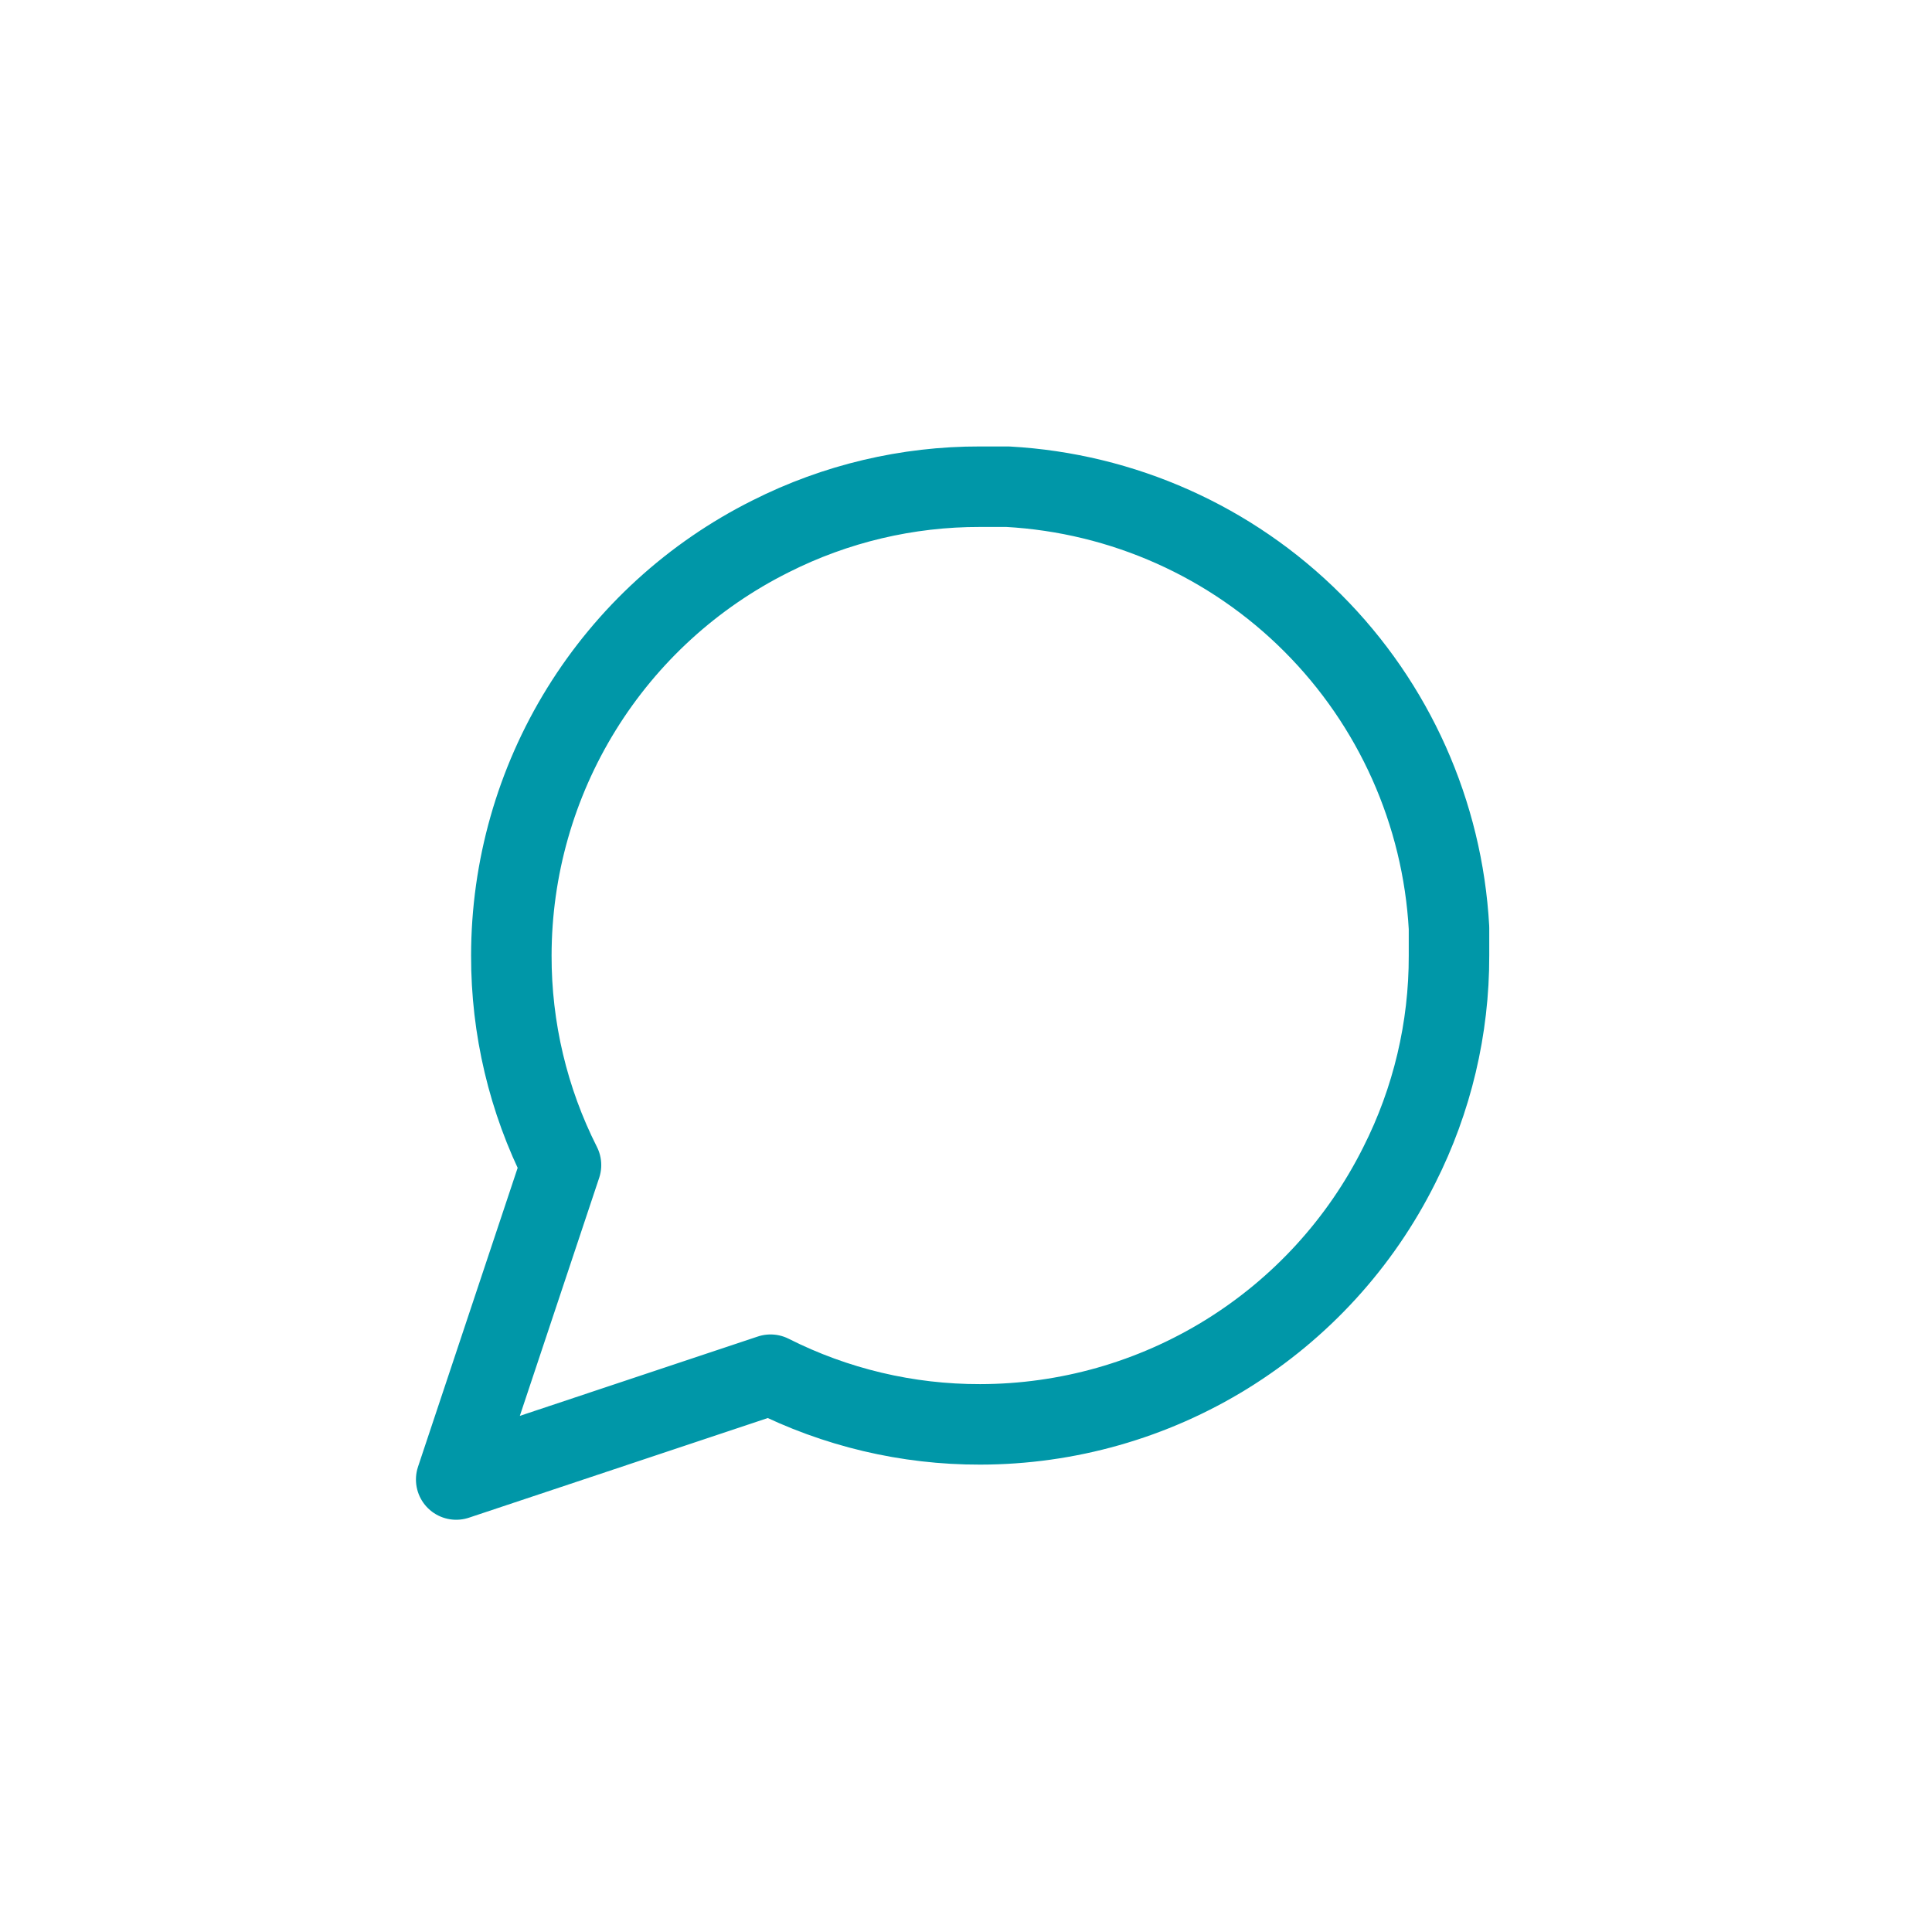
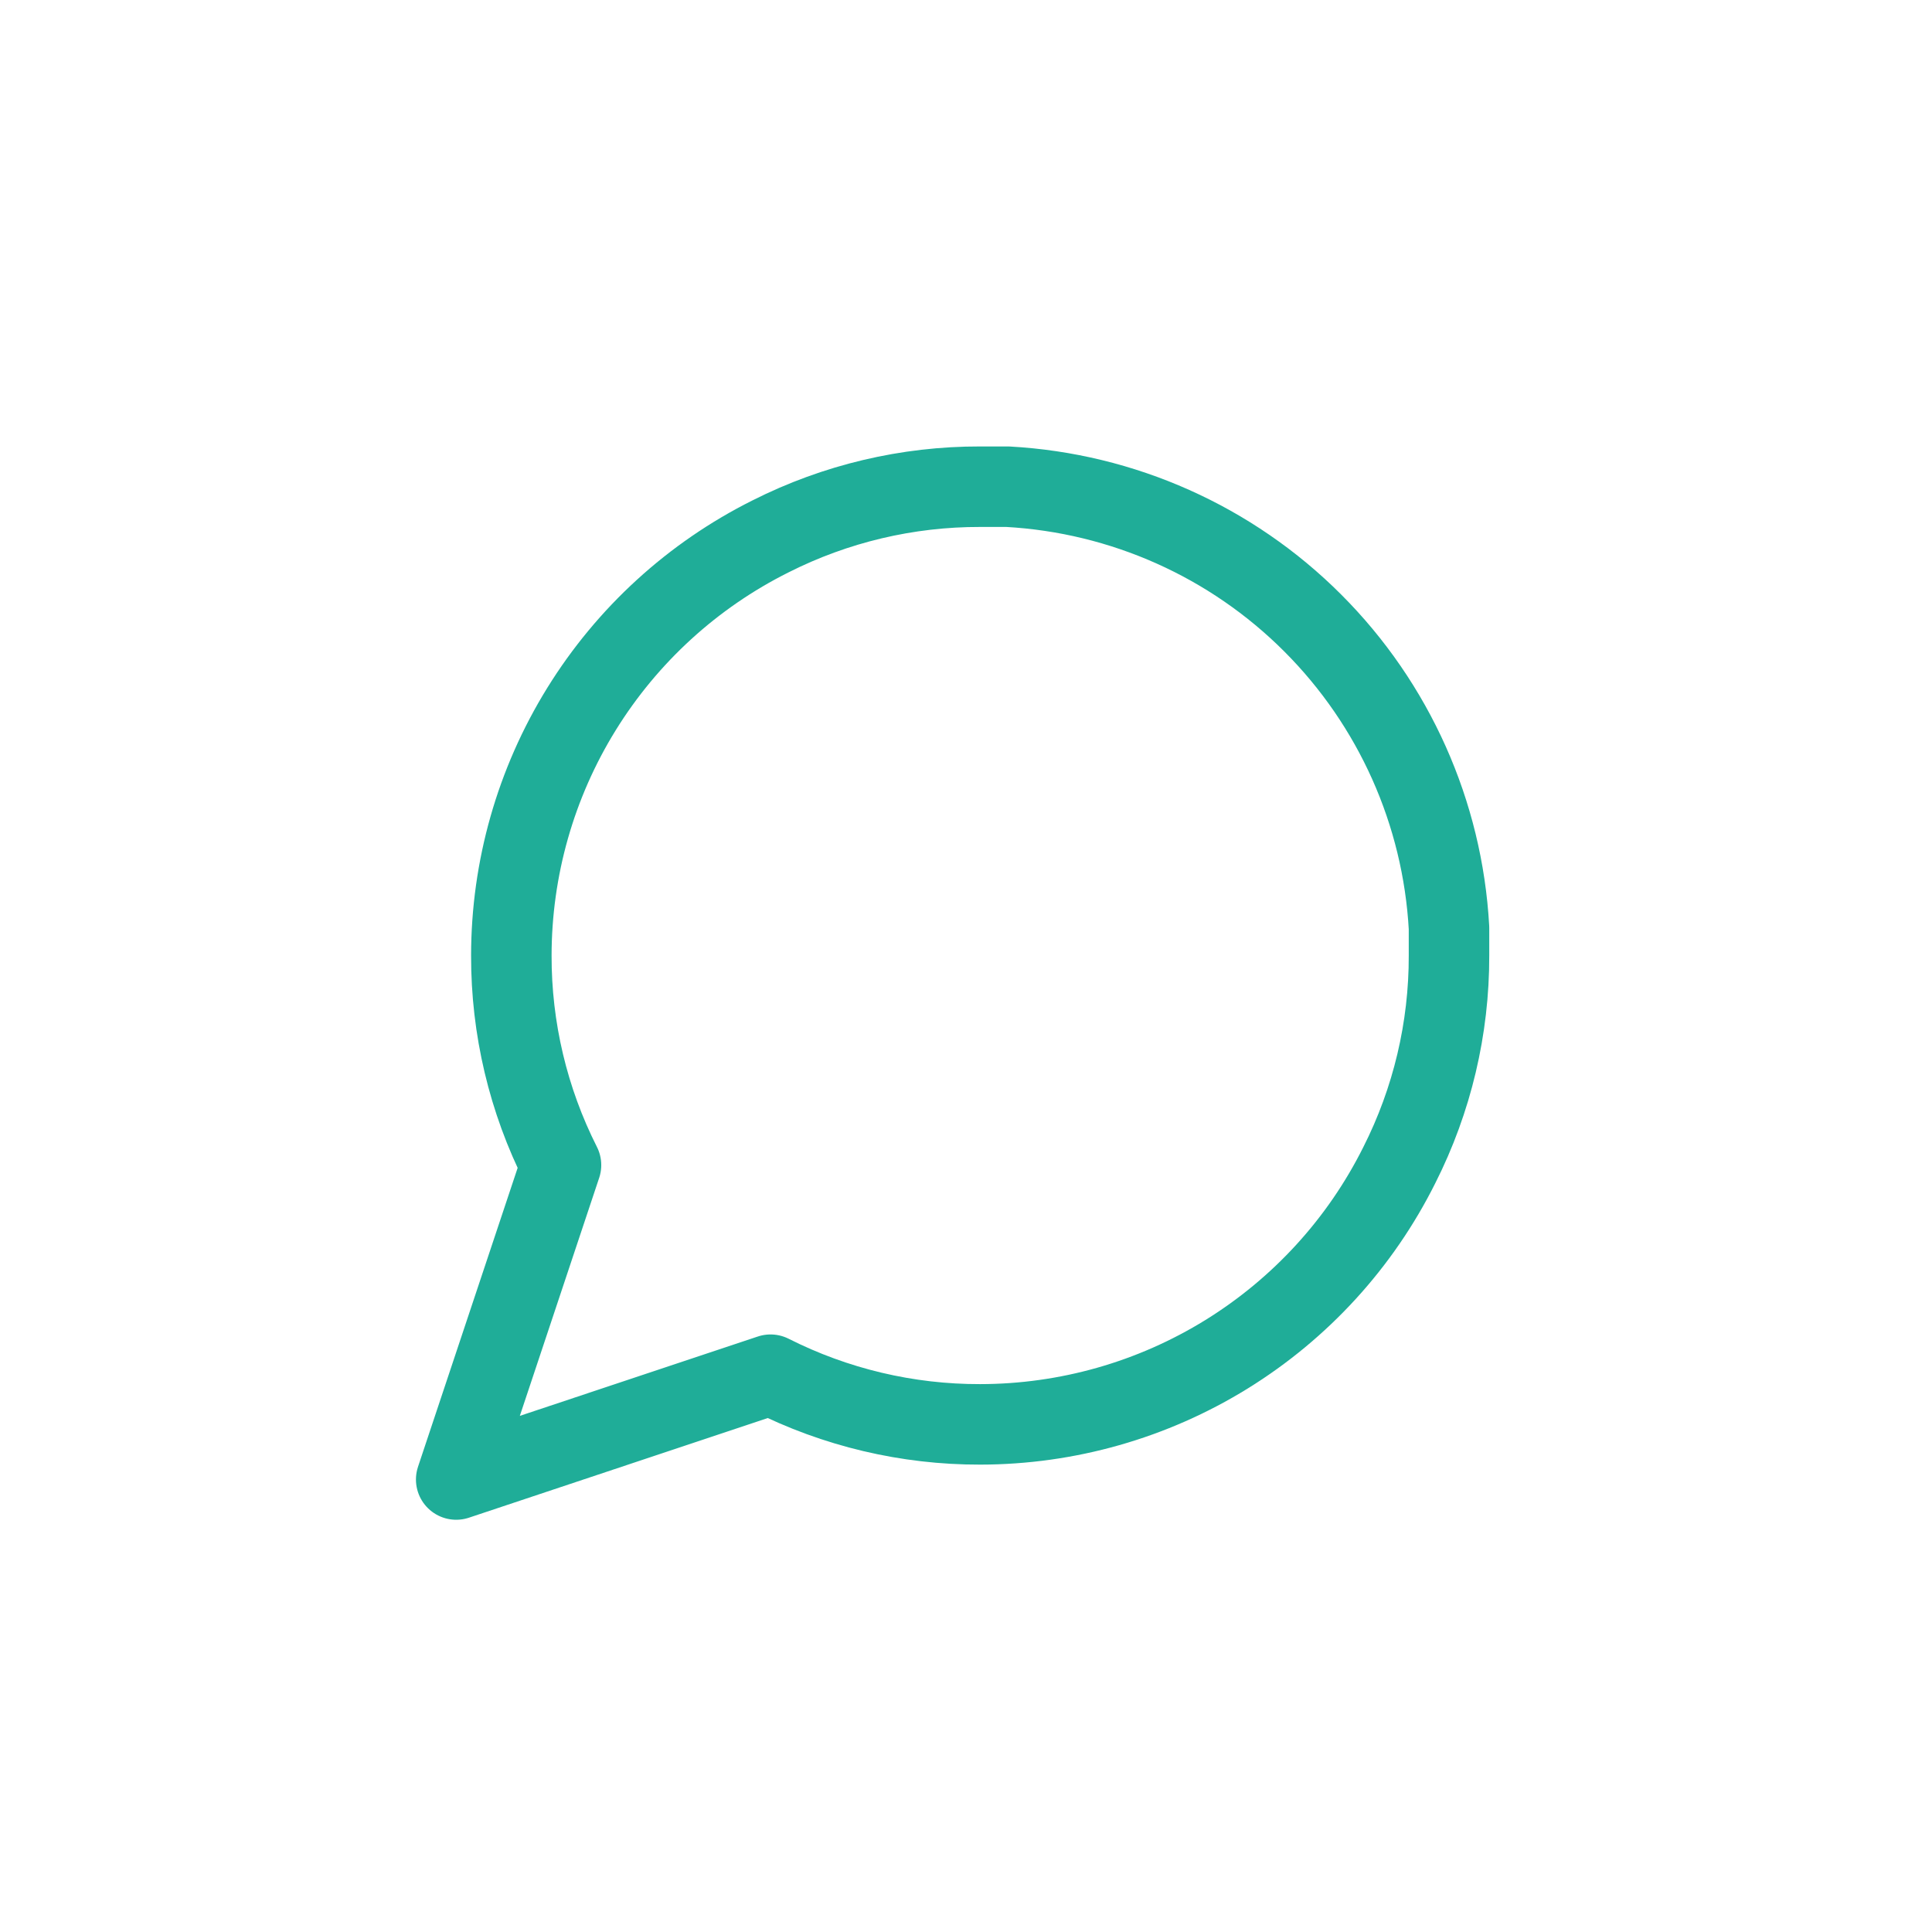
<svg xmlns="http://www.w3.org/2000/svg" width="24" height="24" viewBox="0 0 24 24" fill="none">
-   <path d="M18 11.87C18.002 12.774 17.791 13.666 17.383 14.473C16.9 15.441 16.157 16.254 15.237 16.823C14.317 17.392 13.257 17.693 12.176 17.694C11.272 17.696 10.38 17.485 9.572 17.077L5.667 18.379L6.969 14.473C6.561 13.666 6.35 12.774 6.352 11.87C6.353 10.788 6.654 9.729 7.223 8.809C7.792 7.889 8.605 7.146 9.572 6.663C10.38 6.255 11.272 6.044 12.176 6.046H12.518C13.947 6.125 15.296 6.727 16.307 7.739C17.318 8.75 17.921 10.099 18 11.527V11.87Z" stroke="hsl(186,100%,33%)" stroke-linecap="round" stroke-linejoin="round" />
+   <path d="M18 11.87C18.002 12.774 17.791 13.666 17.383 14.473C16.9 15.441 16.157 16.254 15.237 16.823C14.317 17.392 13.257 17.693 12.176 17.694C11.272 17.696 10.38 17.485 9.572 17.077L5.667 18.379L6.969 14.473C6.561 13.666 6.35 12.774 6.352 11.87C6.353 10.788 6.654 9.729 7.223 8.809C7.792 7.889 8.605 7.146 9.572 6.663C10.38 6.255 11.272 6.044 12.176 6.046H12.518C13.947 6.125 15.296 6.727 16.307 7.739C17.318 8.75 17.921 10.099 18 11.527V11.87Z" stroke="hsl(171,70%,40%)" stroke-linecap="round" stroke-linejoin="round" />
</svg>
